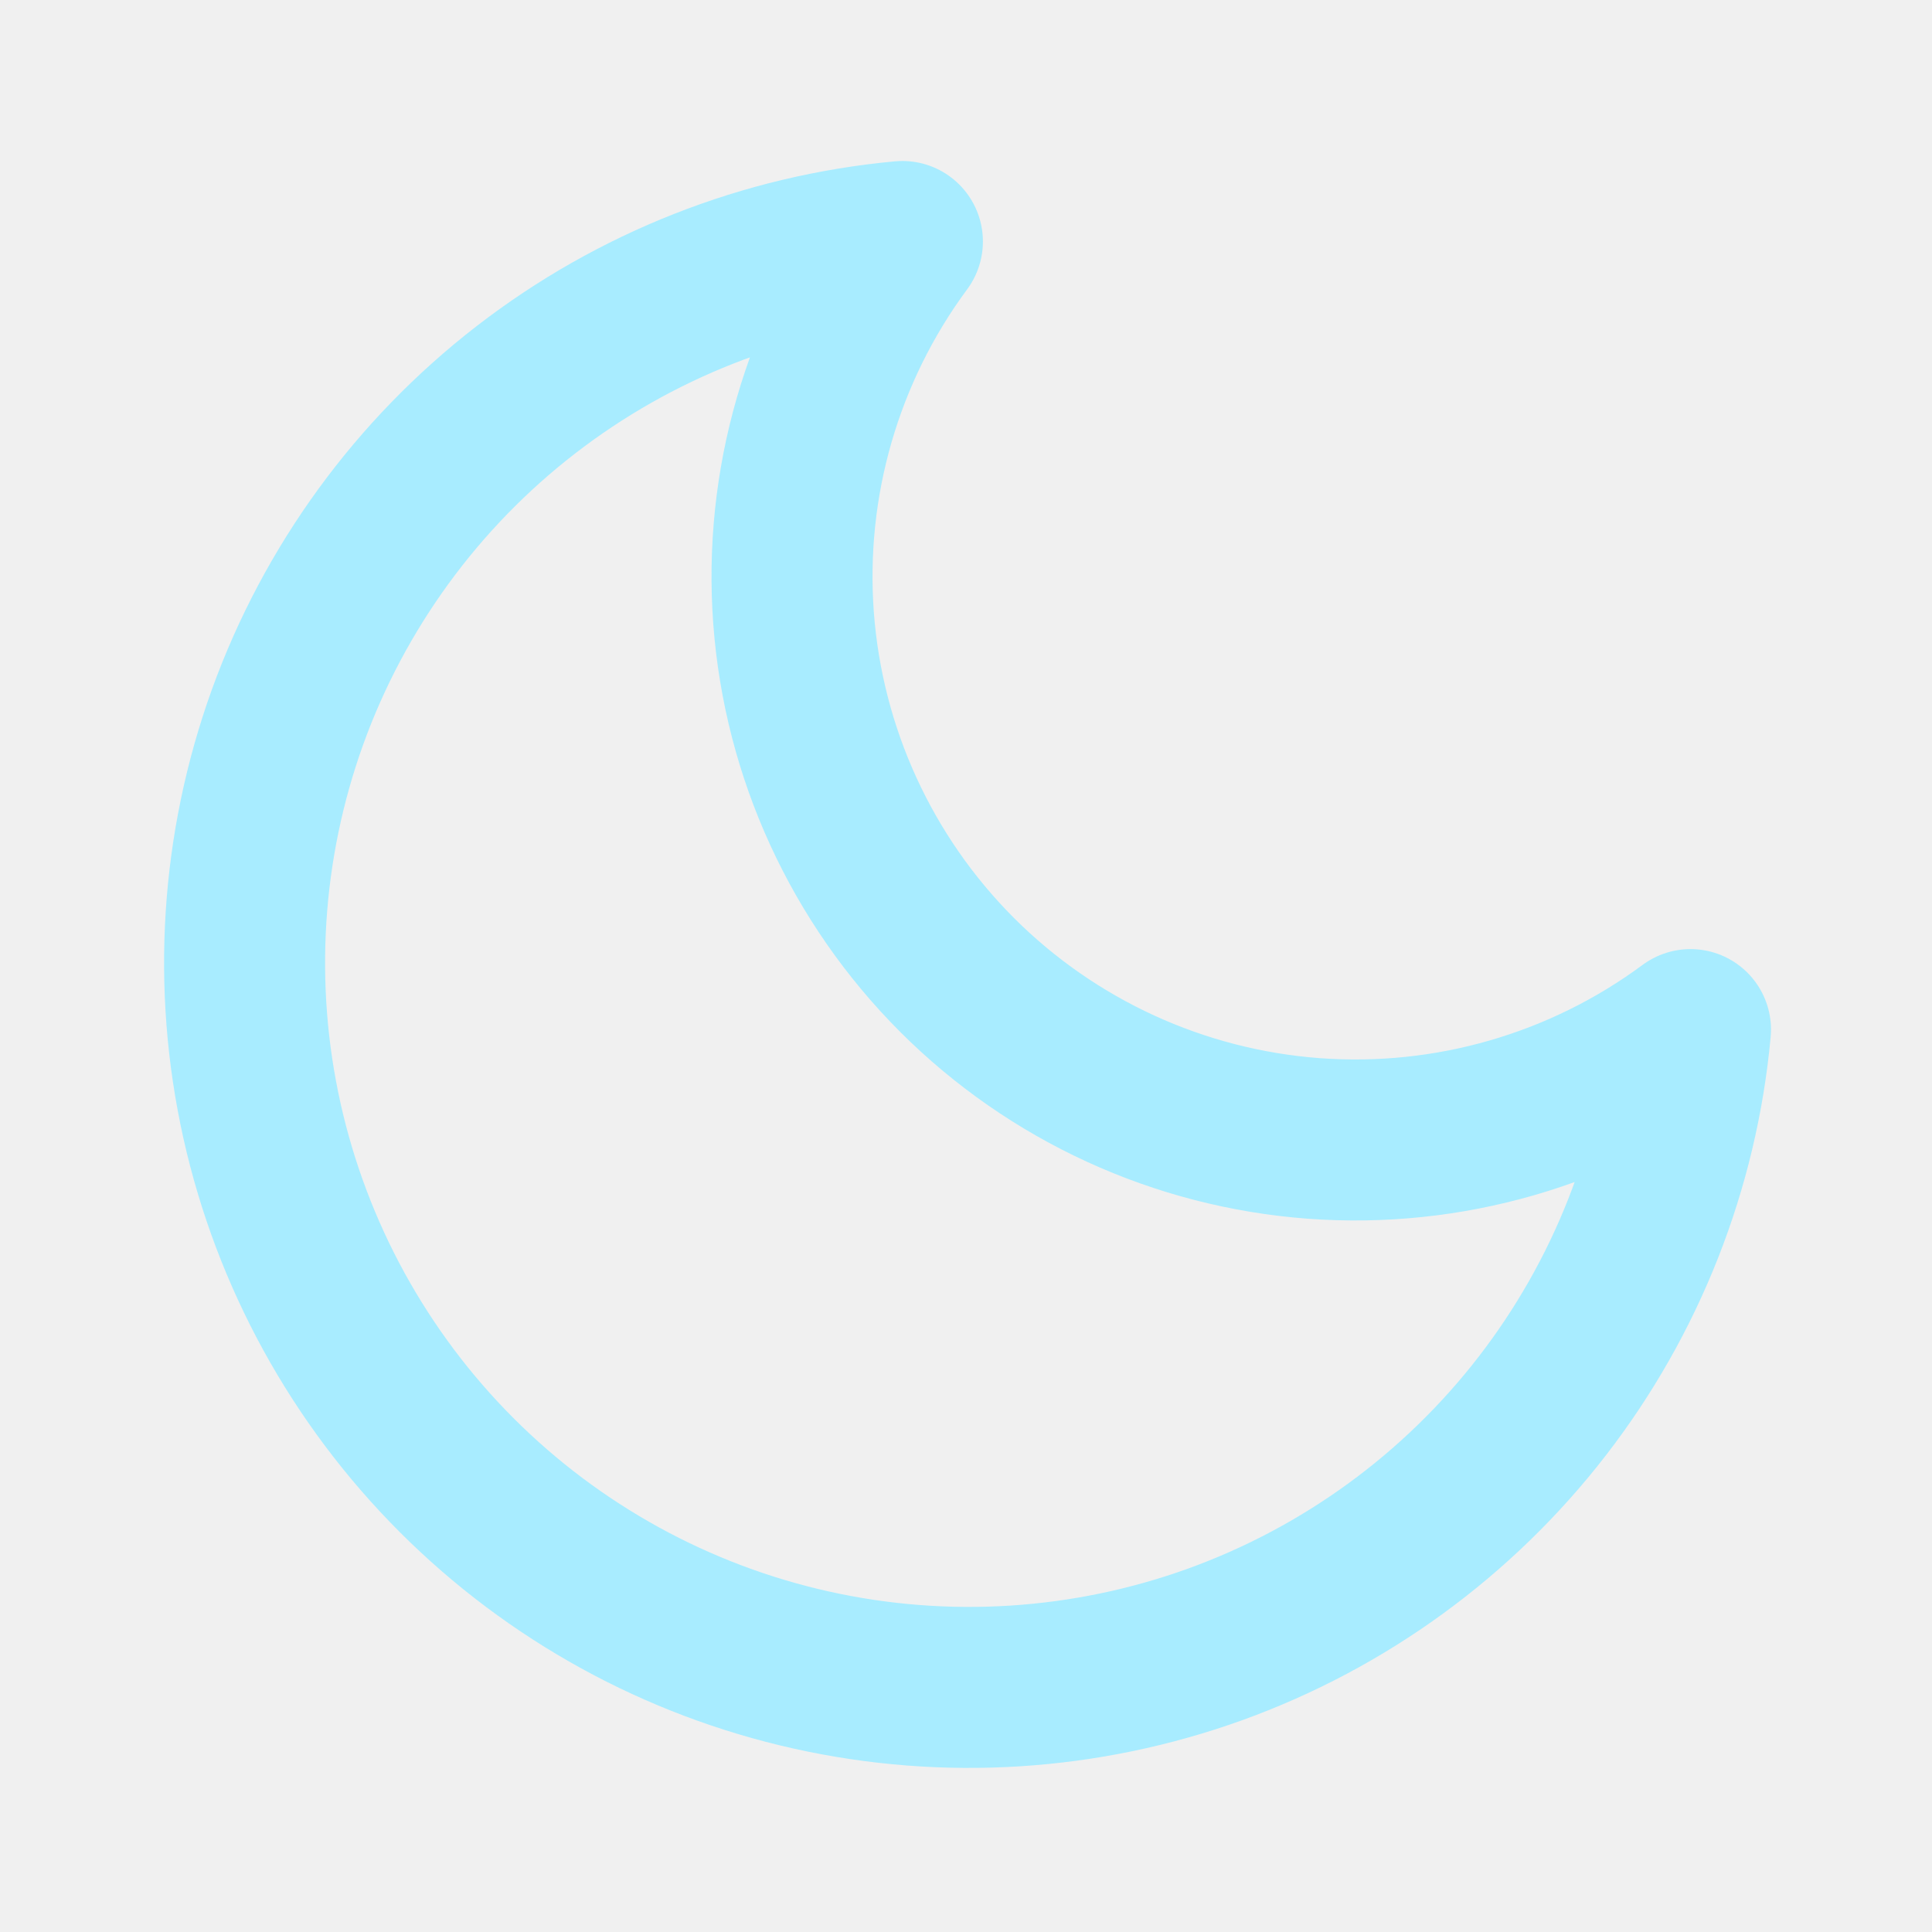
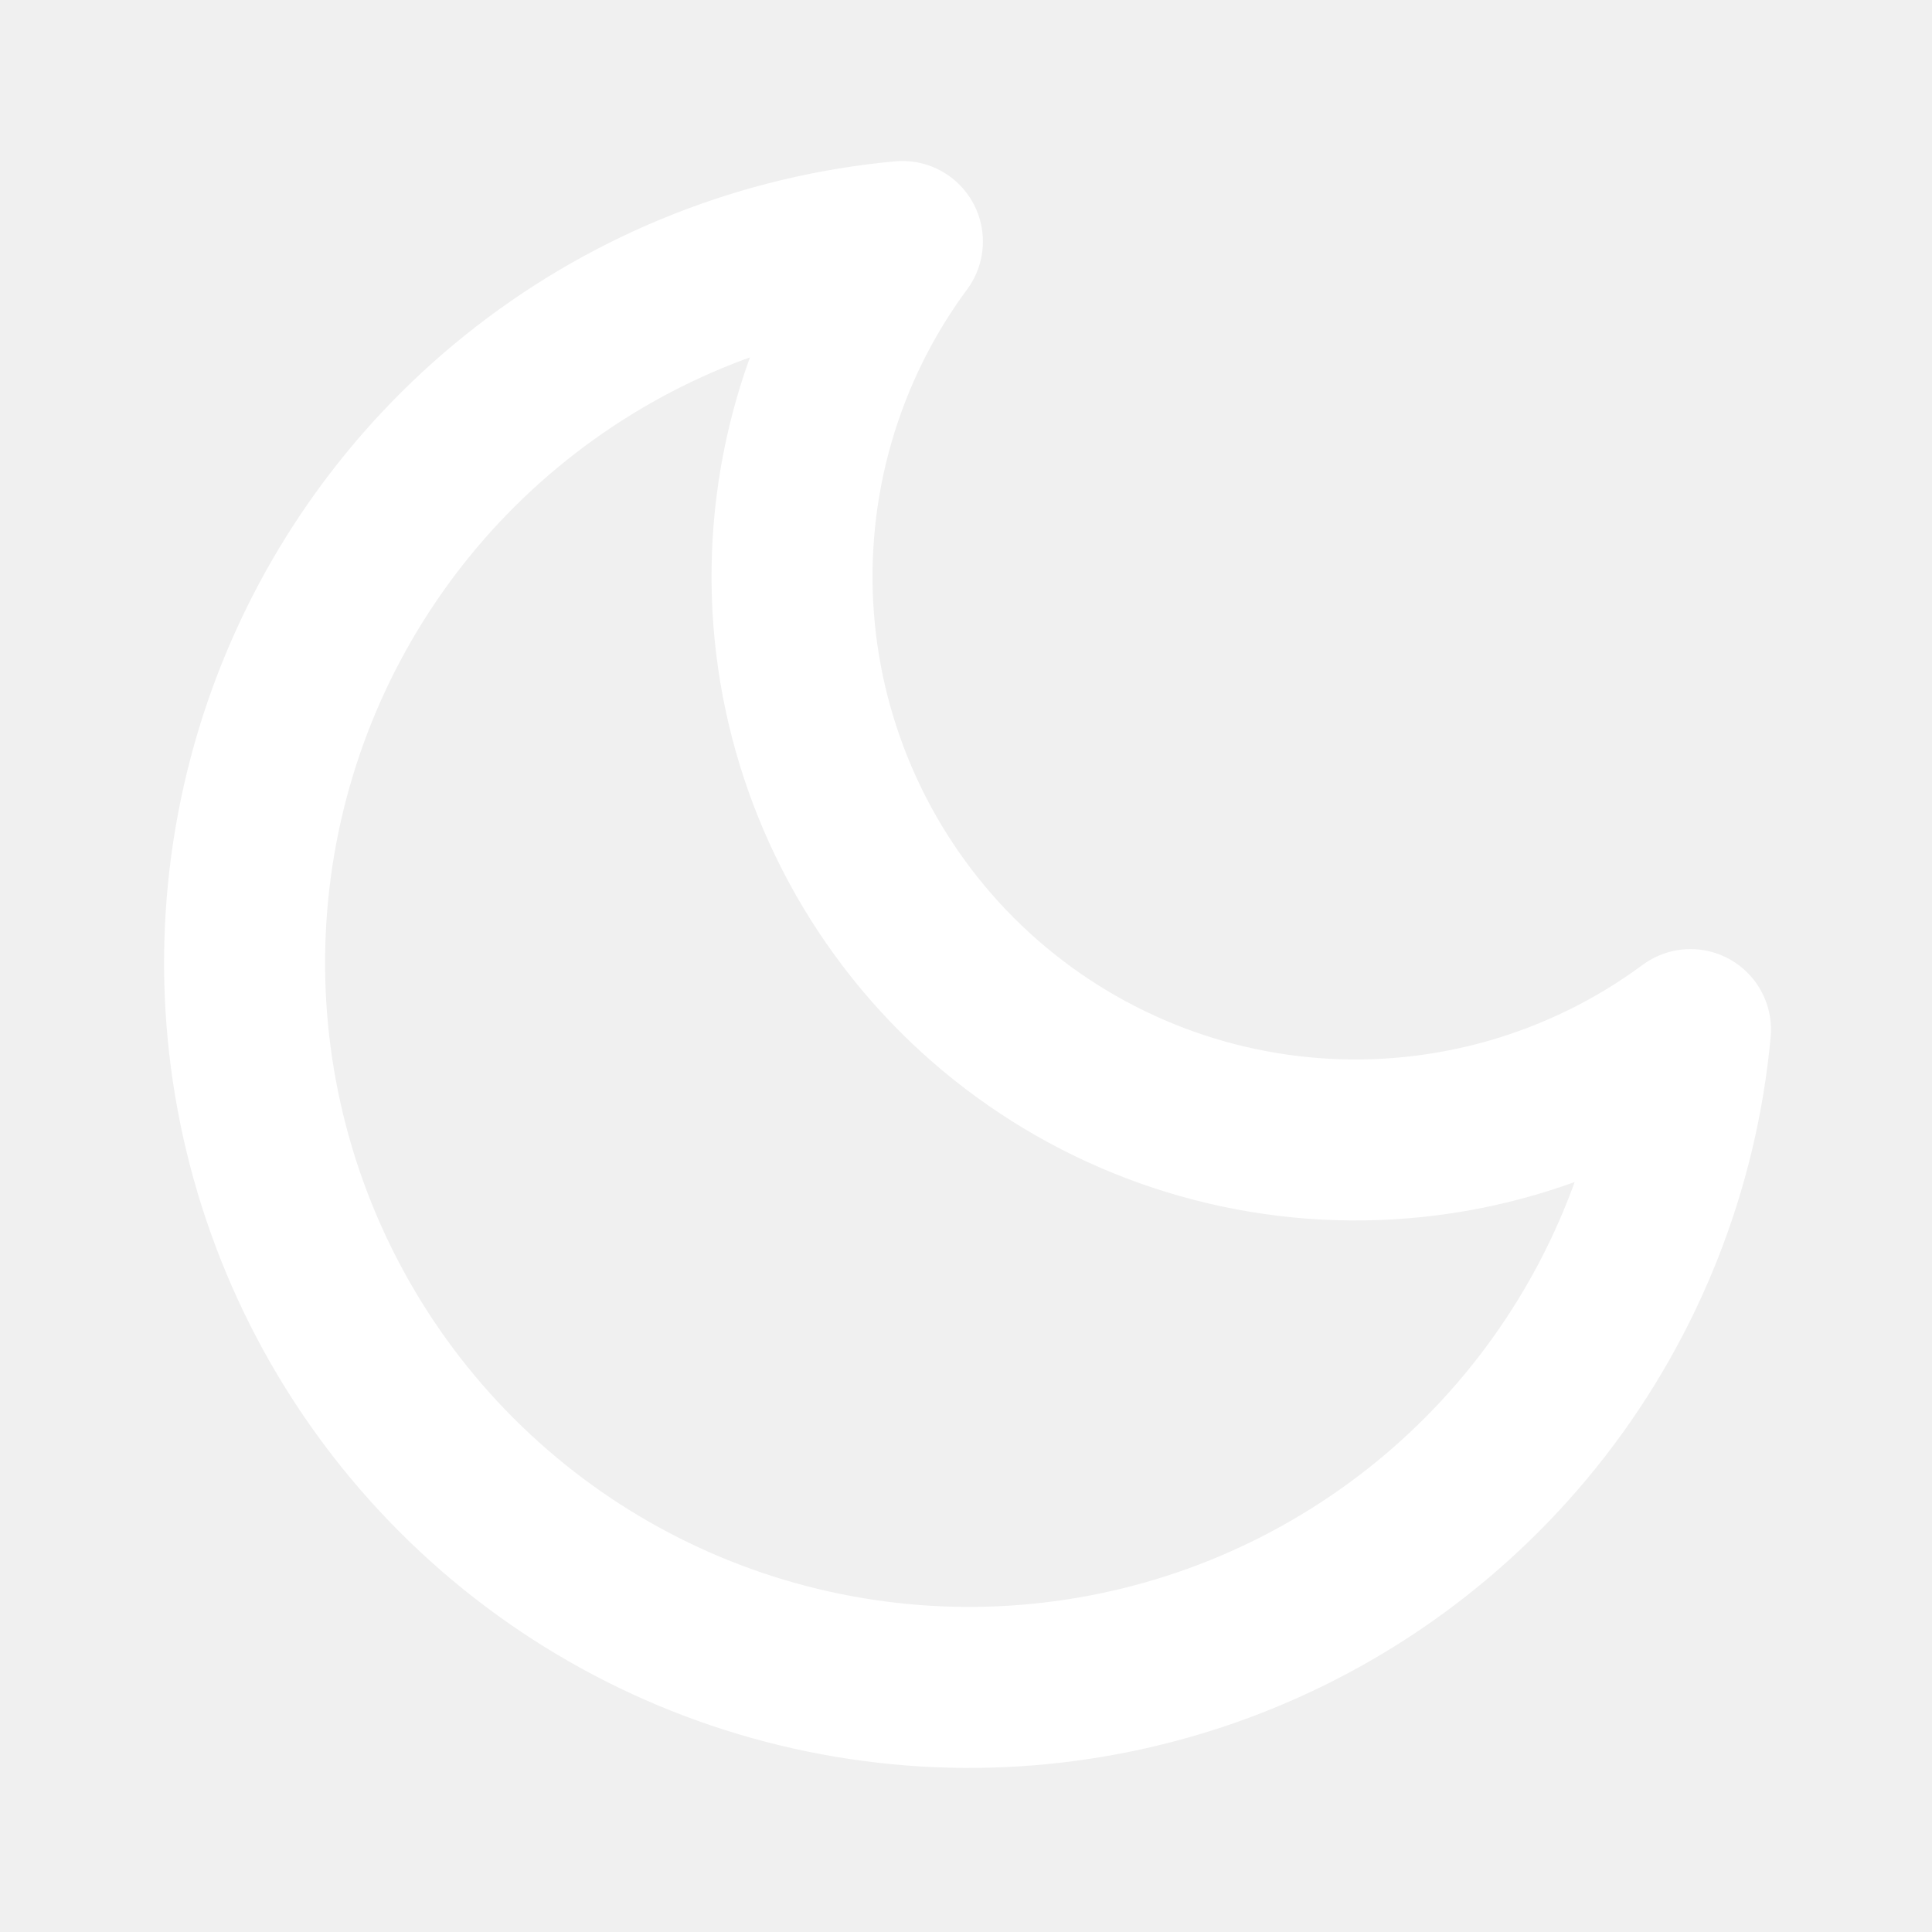
<svg xmlns="http://www.w3.org/2000/svg" width="24" height="24" viewBox="0 0 24 24" fill="none">
-   <path d="M21 12.79C20.843 14.492 20.204 16.114 19.158 17.467C18.113 18.819 16.703 19.846 15.096 20.427C13.488 21.007 11.748 21.118 10.079 20.746C8.411 20.374 6.883 19.535 5.674 18.326C4.465 17.117 3.626 15.589 3.254 13.921C2.882 12.252 2.993 10.512 3.573 8.904C4.154 7.297 5.181 5.887 6.533 4.842C7.886 3.796 9.508 3.157 11.21 3C10.213 4.348 9.734 6.009 9.858 7.681C9.983 9.353 10.704 10.925 11.889 12.111C13.075 13.296 14.646 14.017 16.319 14.142C17.991 14.266 19.652 13.787 21 12.79Z" stroke="#A8ECFF" stroke-width="2" stroke-linecap="round" stroke-linejoin="round" />
+   <path d="M21 12.79C20.843 14.492 20.204 16.114 19.158 17.467C18.113 18.819 16.703 19.846 15.096 20.427C13.488 21.007 11.748 21.118 10.079 20.746C8.411 20.374 6.883 19.535 5.674 18.326C4.465 17.117 3.626 15.589 3.254 13.921C2.882 12.252 2.993 10.512 3.573 8.904C4.154 7.297 5.181 5.887 6.533 4.842C7.886 3.796 9.508 3.157 11.21 3C10.213 4.348 9.734 6.009 9.858 7.681C9.983 9.353 10.704 10.925 11.889 12.111C13.075 13.296 14.646 14.017 16.319 14.142C17.991 14.266 19.652 13.787 21 12.79Z" stroke="#ffffff" stroke-width="2" stroke-linecap="round" stroke-linejoin="round" />
</svg>
